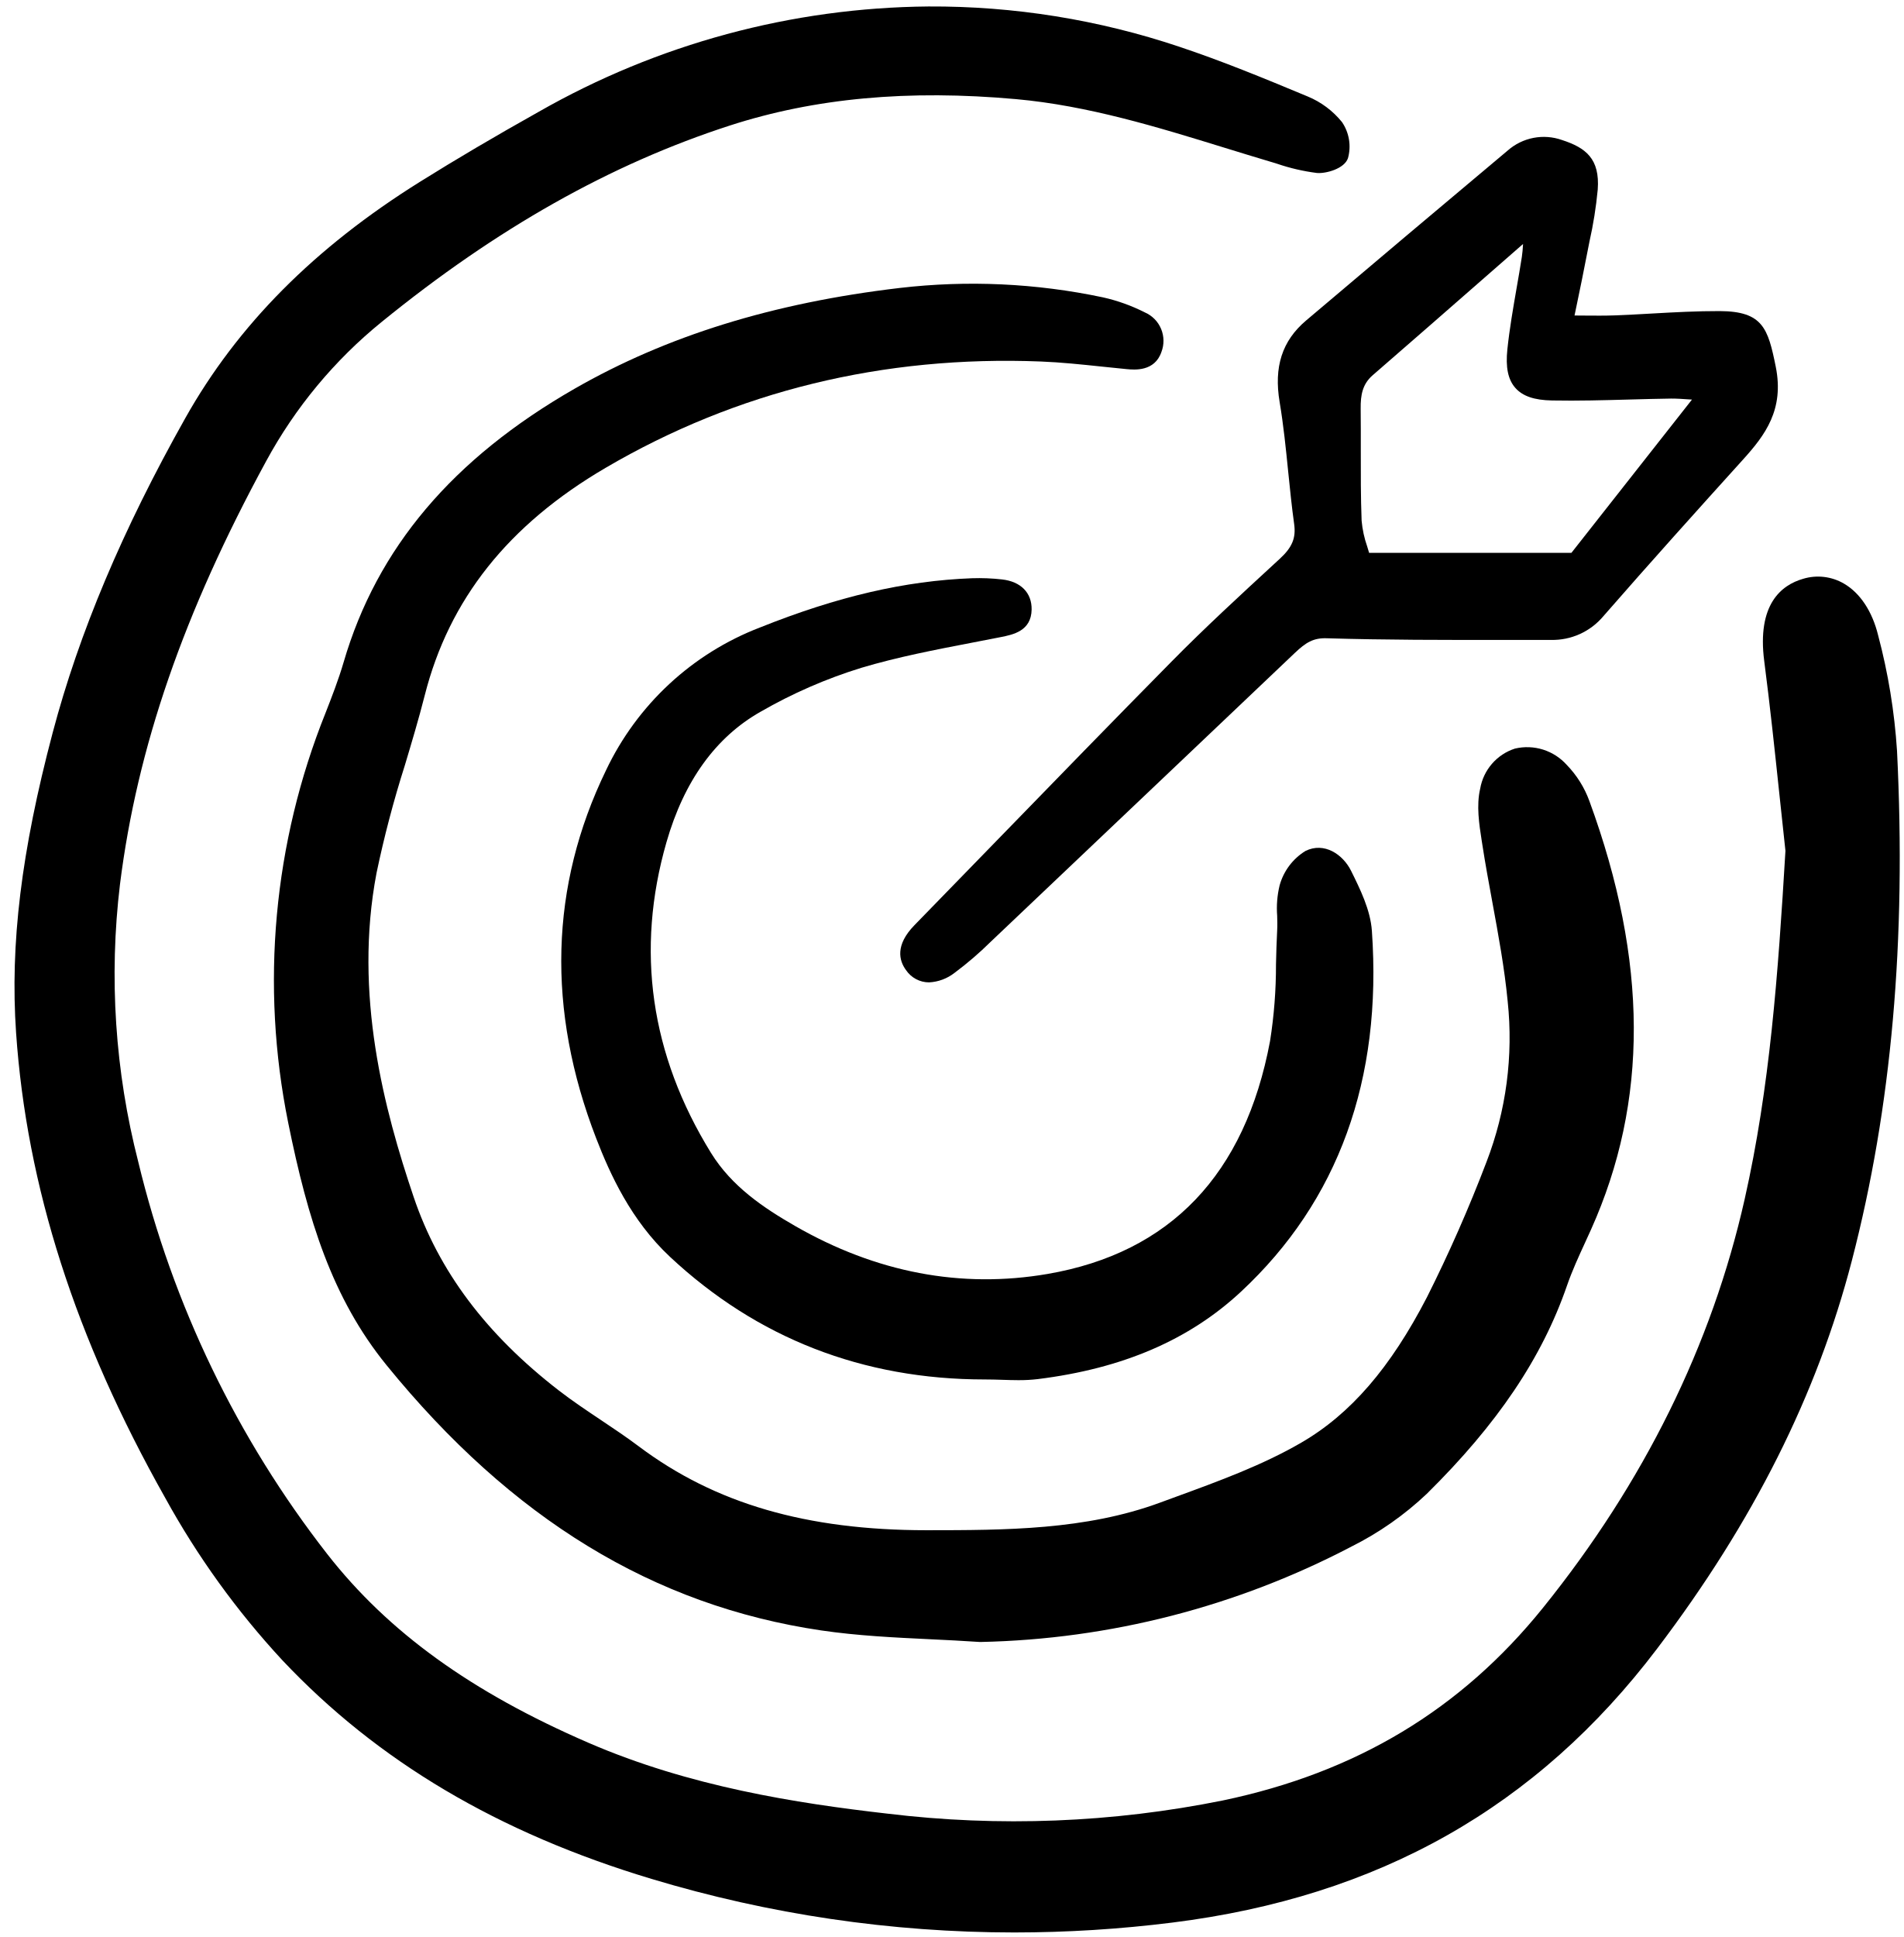
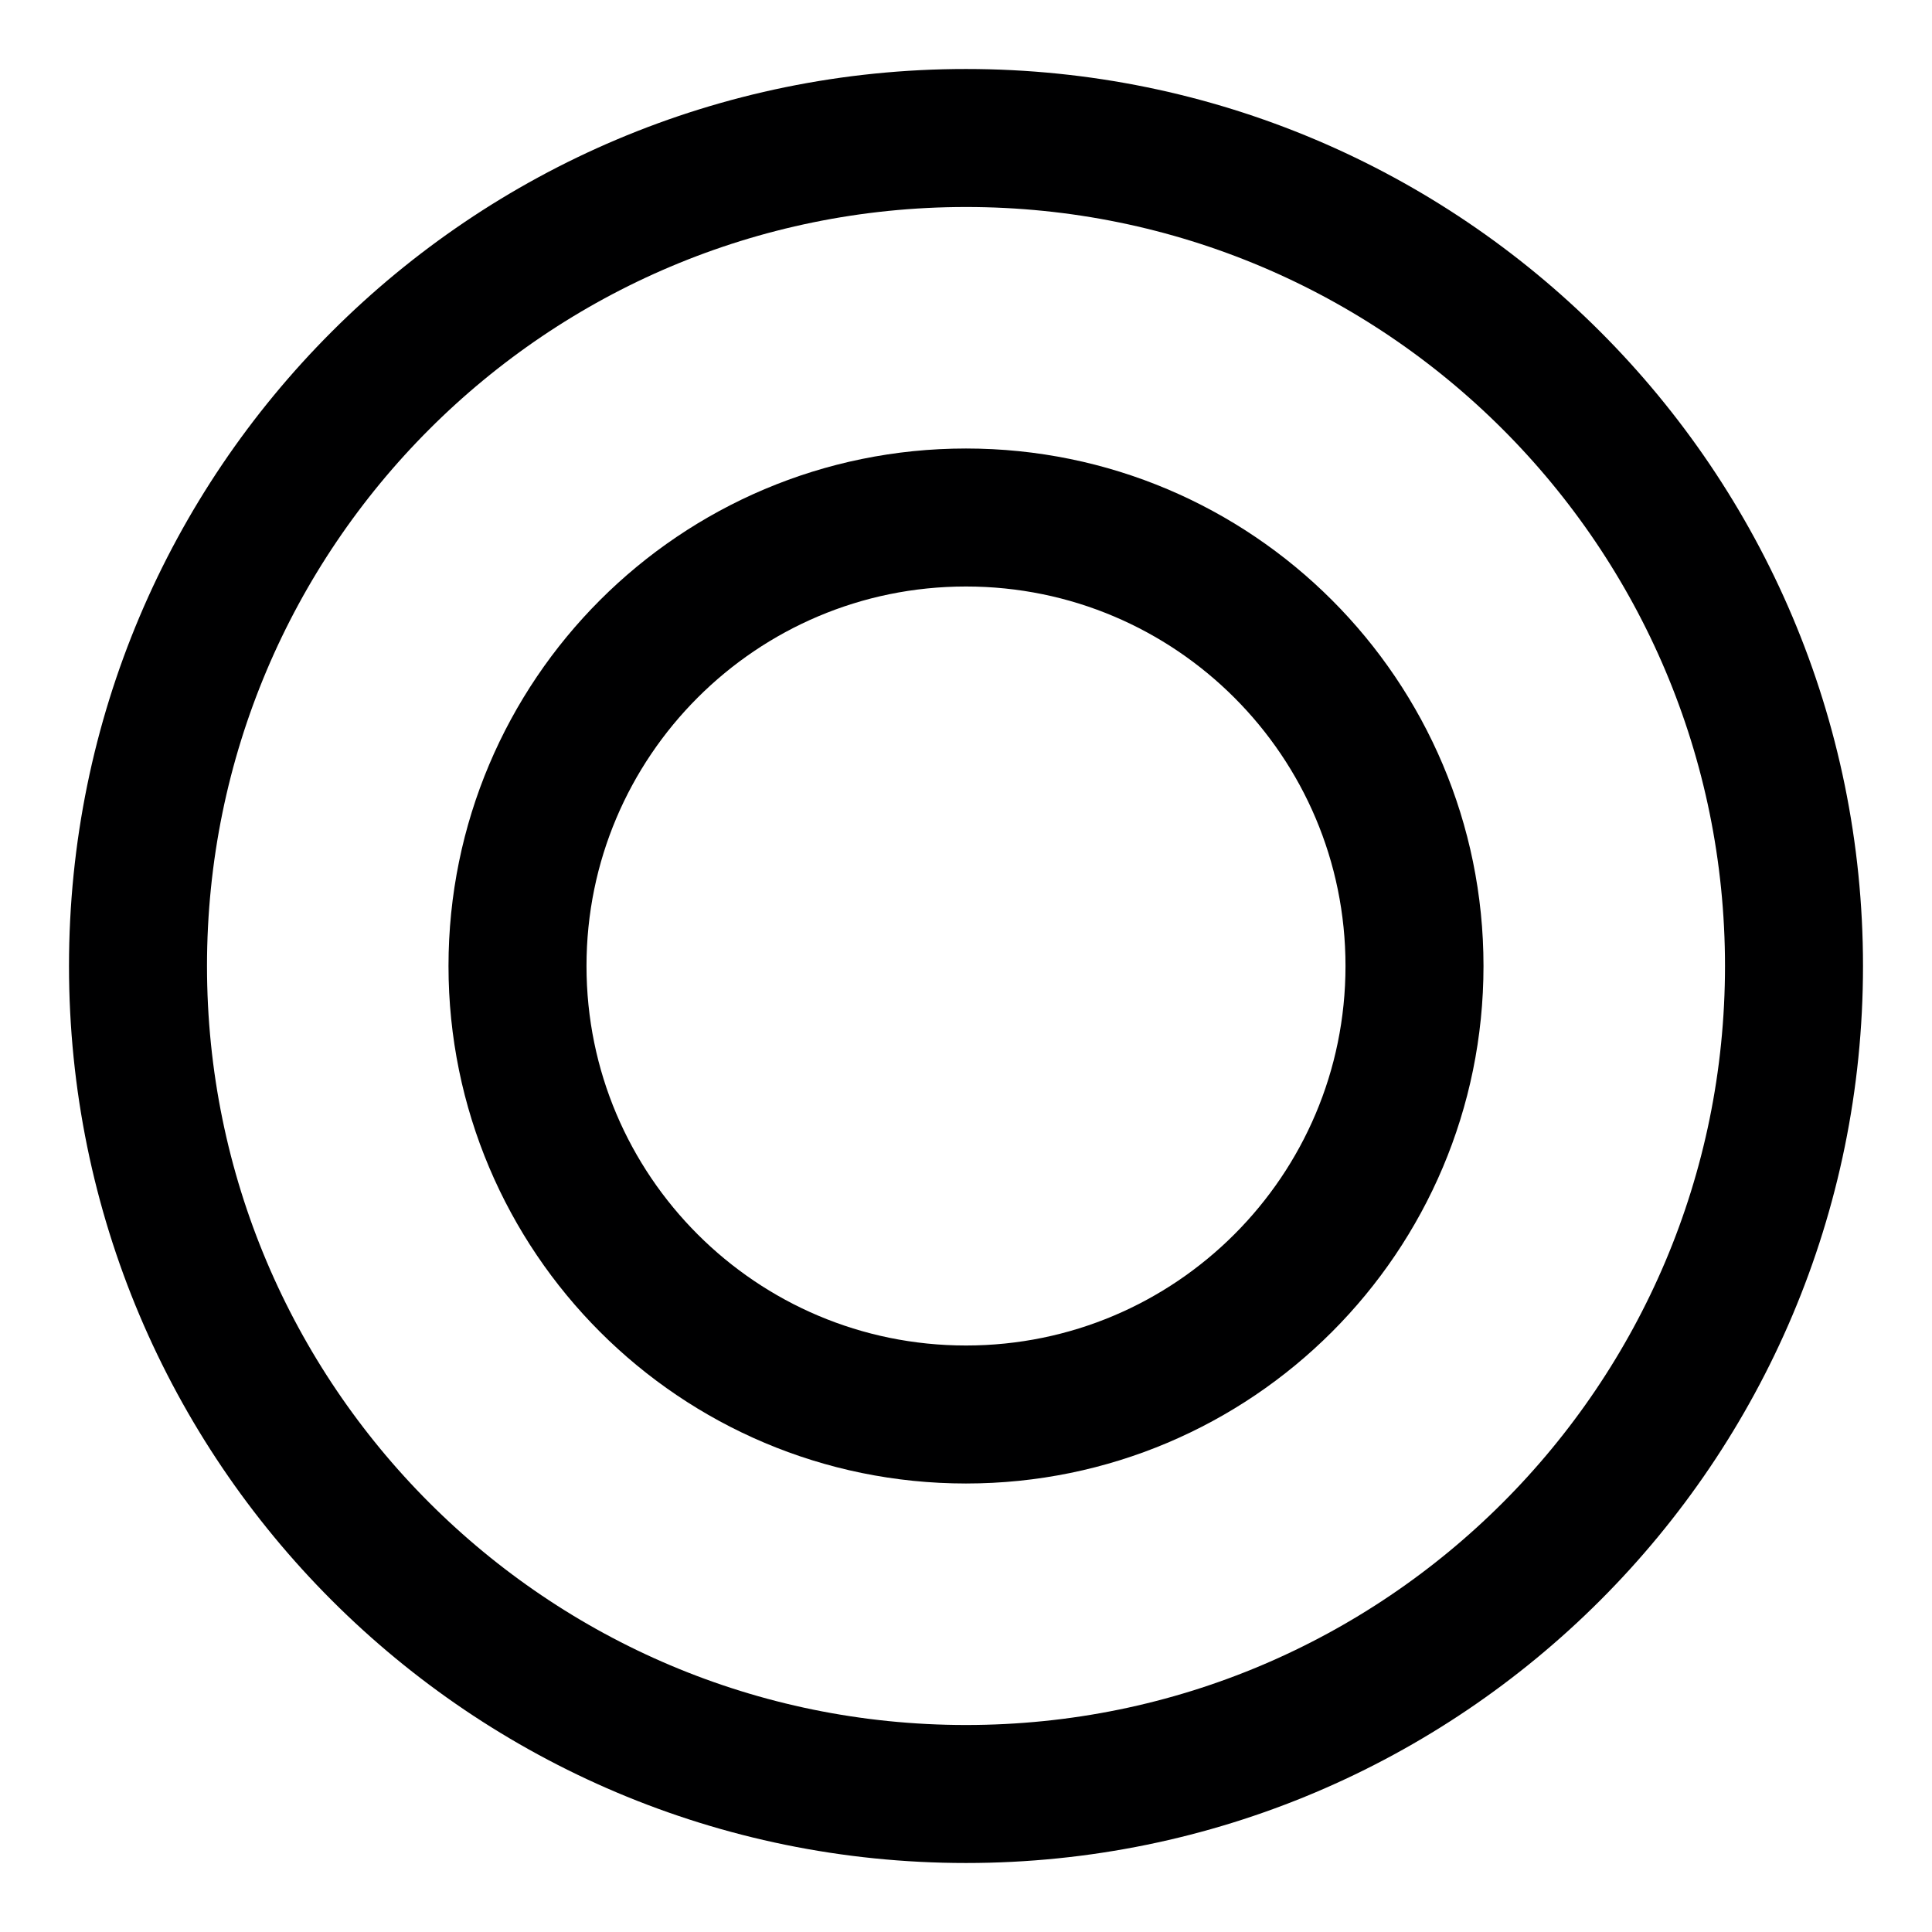
- <svg xmlns="http://www.w3.org/2000/svg" width="175" height="178" viewBox="0 0 175 178" fill="none">
-   <path d="M172.628 58.367C172.09 56.179 170.977 54.498 169.497 53.635C168.935 53.306 168.311 53.096 167.665 53.019C167.018 52.942 166.363 52.999 165.74 53.188C163.734 53.761 161.485 55.538 162.163 60.753C162.694 64.834 163.134 69.003 163.56 73.031C163.742 74.75 163.926 76.468 164.112 78.187C163.431 89.621 162.677 99.929 160.365 110.194C157.345 123.602 151.105 136.241 141.82 147.757C134.288 157.098 124.665 162.887 112.398 165.453C102.246 167.502 91.834 167.91 81.554 166.662C73.198 165.705 63.4 164.183 54.092 160.154C43.316 155.49 35.688 149.982 30.087 142.819C21.799 132.191 15.874 119.902 12.712 106.782C10.572 98.451 10.001 89.792 11.03 81.251C12.607 68.683 16.876 56.331 24.463 42.379C27.133 37.455 30.742 33.106 35.085 29.581C45.654 20.986 56.122 15.084 67.086 11.535C74.883 9.011 83.489 8.218 93.404 9.111C99.993 9.704 106.397 11.677 112.589 13.587C113.976 14.014 115.364 14.441 116.755 14.855L117.395 15.05C118.58 15.455 119.803 15.738 121.044 15.895C121.868 15.968 123.577 15.509 123.903 14.53C124.057 13.971 124.088 13.385 123.992 12.813C123.897 12.24 123.678 11.696 123.351 11.217C122.511 10.18 121.426 9.37 120.194 8.863C116.055 7.138 112.311 5.603 108.406 4.298C100.973 1.804 93.182 0.553 85.344 0.595C72.775 0.701 60.441 4.033 49.514 10.275C45.479 12.536 41.913 14.638 38.612 16.7C28.895 22.769 21.834 29.878 17.026 38.433C11.255 48.697 7.268 58.156 4.837 67.349C1.954 78.248 0.919 86.746 1.478 94.9C2.449 109.016 6.927 122.993 15.175 137.628C18.146 143.033 21.767 148.051 25.956 152.57C34.715 161.86 45.814 168.432 59.878 172.659C70.695 175.921 81.927 177.58 93.221 177.583C98.082 177.582 102.939 177.278 107.763 176.674C126.693 174.307 141.269 166.074 152.316 151.504C161.157 139.846 167.013 128.179 170.219 115.839C173.873 101.771 175.23 86.449 174.368 68.996C174.136 65.404 173.553 61.844 172.628 58.367Z" fill="black" />
-   <path d="M101.249 33.685C102.025 33.767 102.801 33.849 103.577 33.922C104.274 33.987 106.132 34.161 106.753 32.347C107.017 31.664 107.007 30.904 106.726 30.228C106.446 29.551 105.916 29.01 105.247 28.716C104.02 28.093 102.72 27.625 101.377 27.325C95.235 26.026 88.925 25.735 82.691 26.463C71.062 27.835 61.297 30.859 52.839 35.707C41.602 42.148 34.651 50.37 31.587 60.848C31.118 62.454 30.487 64.069 29.93 65.494C25.13 77.441 23.933 90.542 26.489 103.167C28.295 112.091 30.524 119.294 35.528 125.45C47.02 139.582 60.087 147.555 75.479 149.827C78.797 150.316 82.207 150.48 85.497 150.638C86.996 150.71 88.546 150.785 90.063 150.889H90.108H90.124C102.015 150.643 113.69 147.64 124.234 142.115C126.763 140.85 129.093 139.218 131.148 137.272C137.646 130.858 141.741 124.777 144.034 118.137C144.496 116.798 145.107 115.468 145.698 114.182C145.879 113.787 146.061 113.393 146.238 112.997C151.534 101.214 151.486 88.331 146.092 73.613C145.642 72.375 144.937 71.247 144.023 70.303C143.436 69.643 142.683 69.155 141.843 68.888C141.002 68.623 140.107 68.589 139.25 68.791C138.433 69.053 137.702 69.536 137.139 70.186C136.575 70.835 136.2 71.627 136.053 72.477C135.691 74.021 135.959 75.741 136.195 77.258L136.249 77.6C136.524 79.39 136.857 81.197 137.179 82.946C137.726 85.914 138.292 88.984 138.581 92.016C139.112 97.022 138.444 102.084 136.633 106.779C135.022 111.008 133.198 115.151 131.168 119.194C127.811 125.69 124.137 129.946 119.601 132.576C116.049 134.638 112.038 136.104 108.159 137.521L106.631 138.082C99.774 140.61 92.397 140.615 85.22 140.619H85.165C74.129 140.619 65.724 138.171 58.719 132.916C57.578 132.059 56.378 131.257 55.218 130.482C53.933 129.623 52.605 128.736 51.372 127.783C44.689 122.619 40.322 116.804 38.023 109.999C35.317 101.995 32.484 91.378 34.61 80.223C35.309 76.881 36.178 73.578 37.213 70.325C37.842 68.227 38.492 66.058 39.041 63.897C41.282 55.071 46.717 48.234 55.655 42.997C67.712 35.932 81.191 32.65 95.683 33.221C97.534 33.294 99.421 33.493 101.249 33.685Z" fill="black" />
-   <path d="M69.903 65.409C72.832 63.721 75.939 62.366 79.166 61.37C82.496 60.375 85.999 59.702 89.386 59.051C90.26 58.883 91.133 58.715 92.004 58.542C93.113 58.321 94.79 57.987 94.824 56.019C94.85 54.474 93.829 53.437 92.094 53.246C91.181 53.143 90.264 53.107 89.346 53.137C83.187 53.37 76.992 54.808 69.851 57.664C63.632 60.053 58.565 64.753 55.701 70.79C50.54 81.424 50.234 92.798 54.795 104.595C56.079 107.916 58.01 112.155 61.581 115.494C69.583 122.974 79.317 126.765 90.517 126.765C91.048 126.765 91.58 126.78 92.113 126.797C92.603 126.813 93.101 126.83 93.601 126.83C94.198 126.834 94.795 126.802 95.388 126.732C103.192 125.764 109.302 123.137 114.068 118.699C123.016 110.367 127.062 99.21 126.099 85.536C125.963 83.608 125.018 81.703 124.186 80.023C123.434 78.507 121.713 77.349 119.997 78.197C118.835 78.91 117.986 80.038 117.62 81.355C117.397 82.273 117.32 83.221 117.394 84.162C117.406 84.622 117.417 85.056 117.394 85.48C117.336 86.525 117.311 87.587 117.285 88.615C117.29 90.978 117.107 93.337 116.739 95.67C114.442 107.931 107.561 115.13 96.29 117.069C88.348 118.433 80.534 116.948 73.068 112.652C70.189 110.995 67.262 109.037 65.355 105.949C59.782 96.924 58.405 87.316 61.261 77.391C62.874 71.775 65.785 67.742 69.903 65.409Z" fill="black" />
-   <path d="M145.799 23.715C145.894 23.211 145.996 22.707 146.098 22.203C146.452 20.629 146.706 19.034 146.858 17.427C147.069 14.585 145.758 13.575 143.574 12.867C142.733 12.569 141.828 12.501 140.952 12.67C140.076 12.839 139.261 13.238 138.588 13.828C132.403 19.016 126.165 24.274 120.049 29.455C117.849 31.32 117.073 33.708 117.623 36.968C117.975 39.063 118.194 41.227 118.404 43.32C118.566 44.911 118.732 46.556 118.956 48.17C119.131 49.439 118.774 50.299 117.641 51.343L117.135 51.809C114.007 54.689 110.773 57.666 107.734 60.746C102.323 66.228 96.867 71.845 91.586 77.277C89.079 79.858 86.569 82.437 84.057 85.016C82.262 86.857 82.639 88.275 83.273 89.141C83.507 89.489 83.822 89.774 84.191 89.972C84.56 90.17 84.971 90.274 85.389 90.275C86.244 90.234 87.064 89.928 87.739 89.4C88.915 88.524 90.029 87.566 91.073 86.534C97.121 80.801 103.166 75.062 109.207 69.319L119.026 59.992C120.015 59.054 120.721 58.602 121.976 58.654C127.333 58.815 132.778 58.811 138.044 58.805C139.539 58.803 141.034 58.803 142.53 58.805H142.542C143.464 58.829 144.378 58.644 145.219 58.263C146.059 57.882 146.802 57.315 147.393 56.605C151.662 51.711 156.081 46.802 160.219 42.226C162.252 39.979 164.011 37.637 163.223 33.706C162.511 30.172 162.035 28.609 158.076 28.587C156.009 28.583 153.913 28.693 151.888 28.809C150.741 28.874 149.594 28.939 148.446 28.982C147.52 29.015 146.602 29.008 145.536 28.999L144.726 28.993C144.809 28.586 144.892 28.187 144.974 27.796C145.268 26.379 145.545 25.049 145.799 23.715ZM155.361 36.708L155.521 36.719L144.44 50.803H125.844C125.79 50.614 125.731 50.423 125.672 50.229C125.401 49.459 125.228 48.659 125.155 47.846C125.073 45.696 125.077 43.5 125.08 41.376C125.08 40.102 125.084 38.828 125.069 37.556C125.053 36.299 125.236 35.295 126.172 34.483C129.674 31.447 133.164 28.394 136.868 25.154L139.995 22.42C139.964 22.906 139.937 23.258 139.885 23.598C139.735 24.561 139.568 25.522 139.4 26.483C139.083 28.312 138.753 30.203 138.554 32.088C138.378 33.749 138.61 34.881 139.283 35.644C139.957 36.407 141.021 36.771 142.652 36.801C145.035 36.846 147.456 36.778 149.795 36.714C151.063 36.679 152.332 36.645 153.6 36.627C154.12 36.625 154.637 36.66 155.36 36.71L155.361 36.708Z" fill="black" />
+ <svg xmlns="http://www.w3.org/2000/svg" width="14" height="14" viewBox="0 0 14 14" fill="none">
+   <path d="M13 7C13 10.314 10.314 13 7 13C3.686 13 1 10.314 1 7C1 3.686 3.686 1 7 1C10.314 1 13 3.686 13 7Z" stroke="#000001" stroke-linecap="round" stroke-linejoin="round" />
+   <path d="M10.25 7C10.25 8.795 8.795 10.25 7 10.25C5.205 10.25 3.75 8.795 3.75 7C3.75 5.205 5.205 3.75 7 3.75C8.795 3.75 10.25 5.205 10.25 7Z" stroke="#000001" stroke-linecap="round" stroke-linejoin="round" />
</svg>
